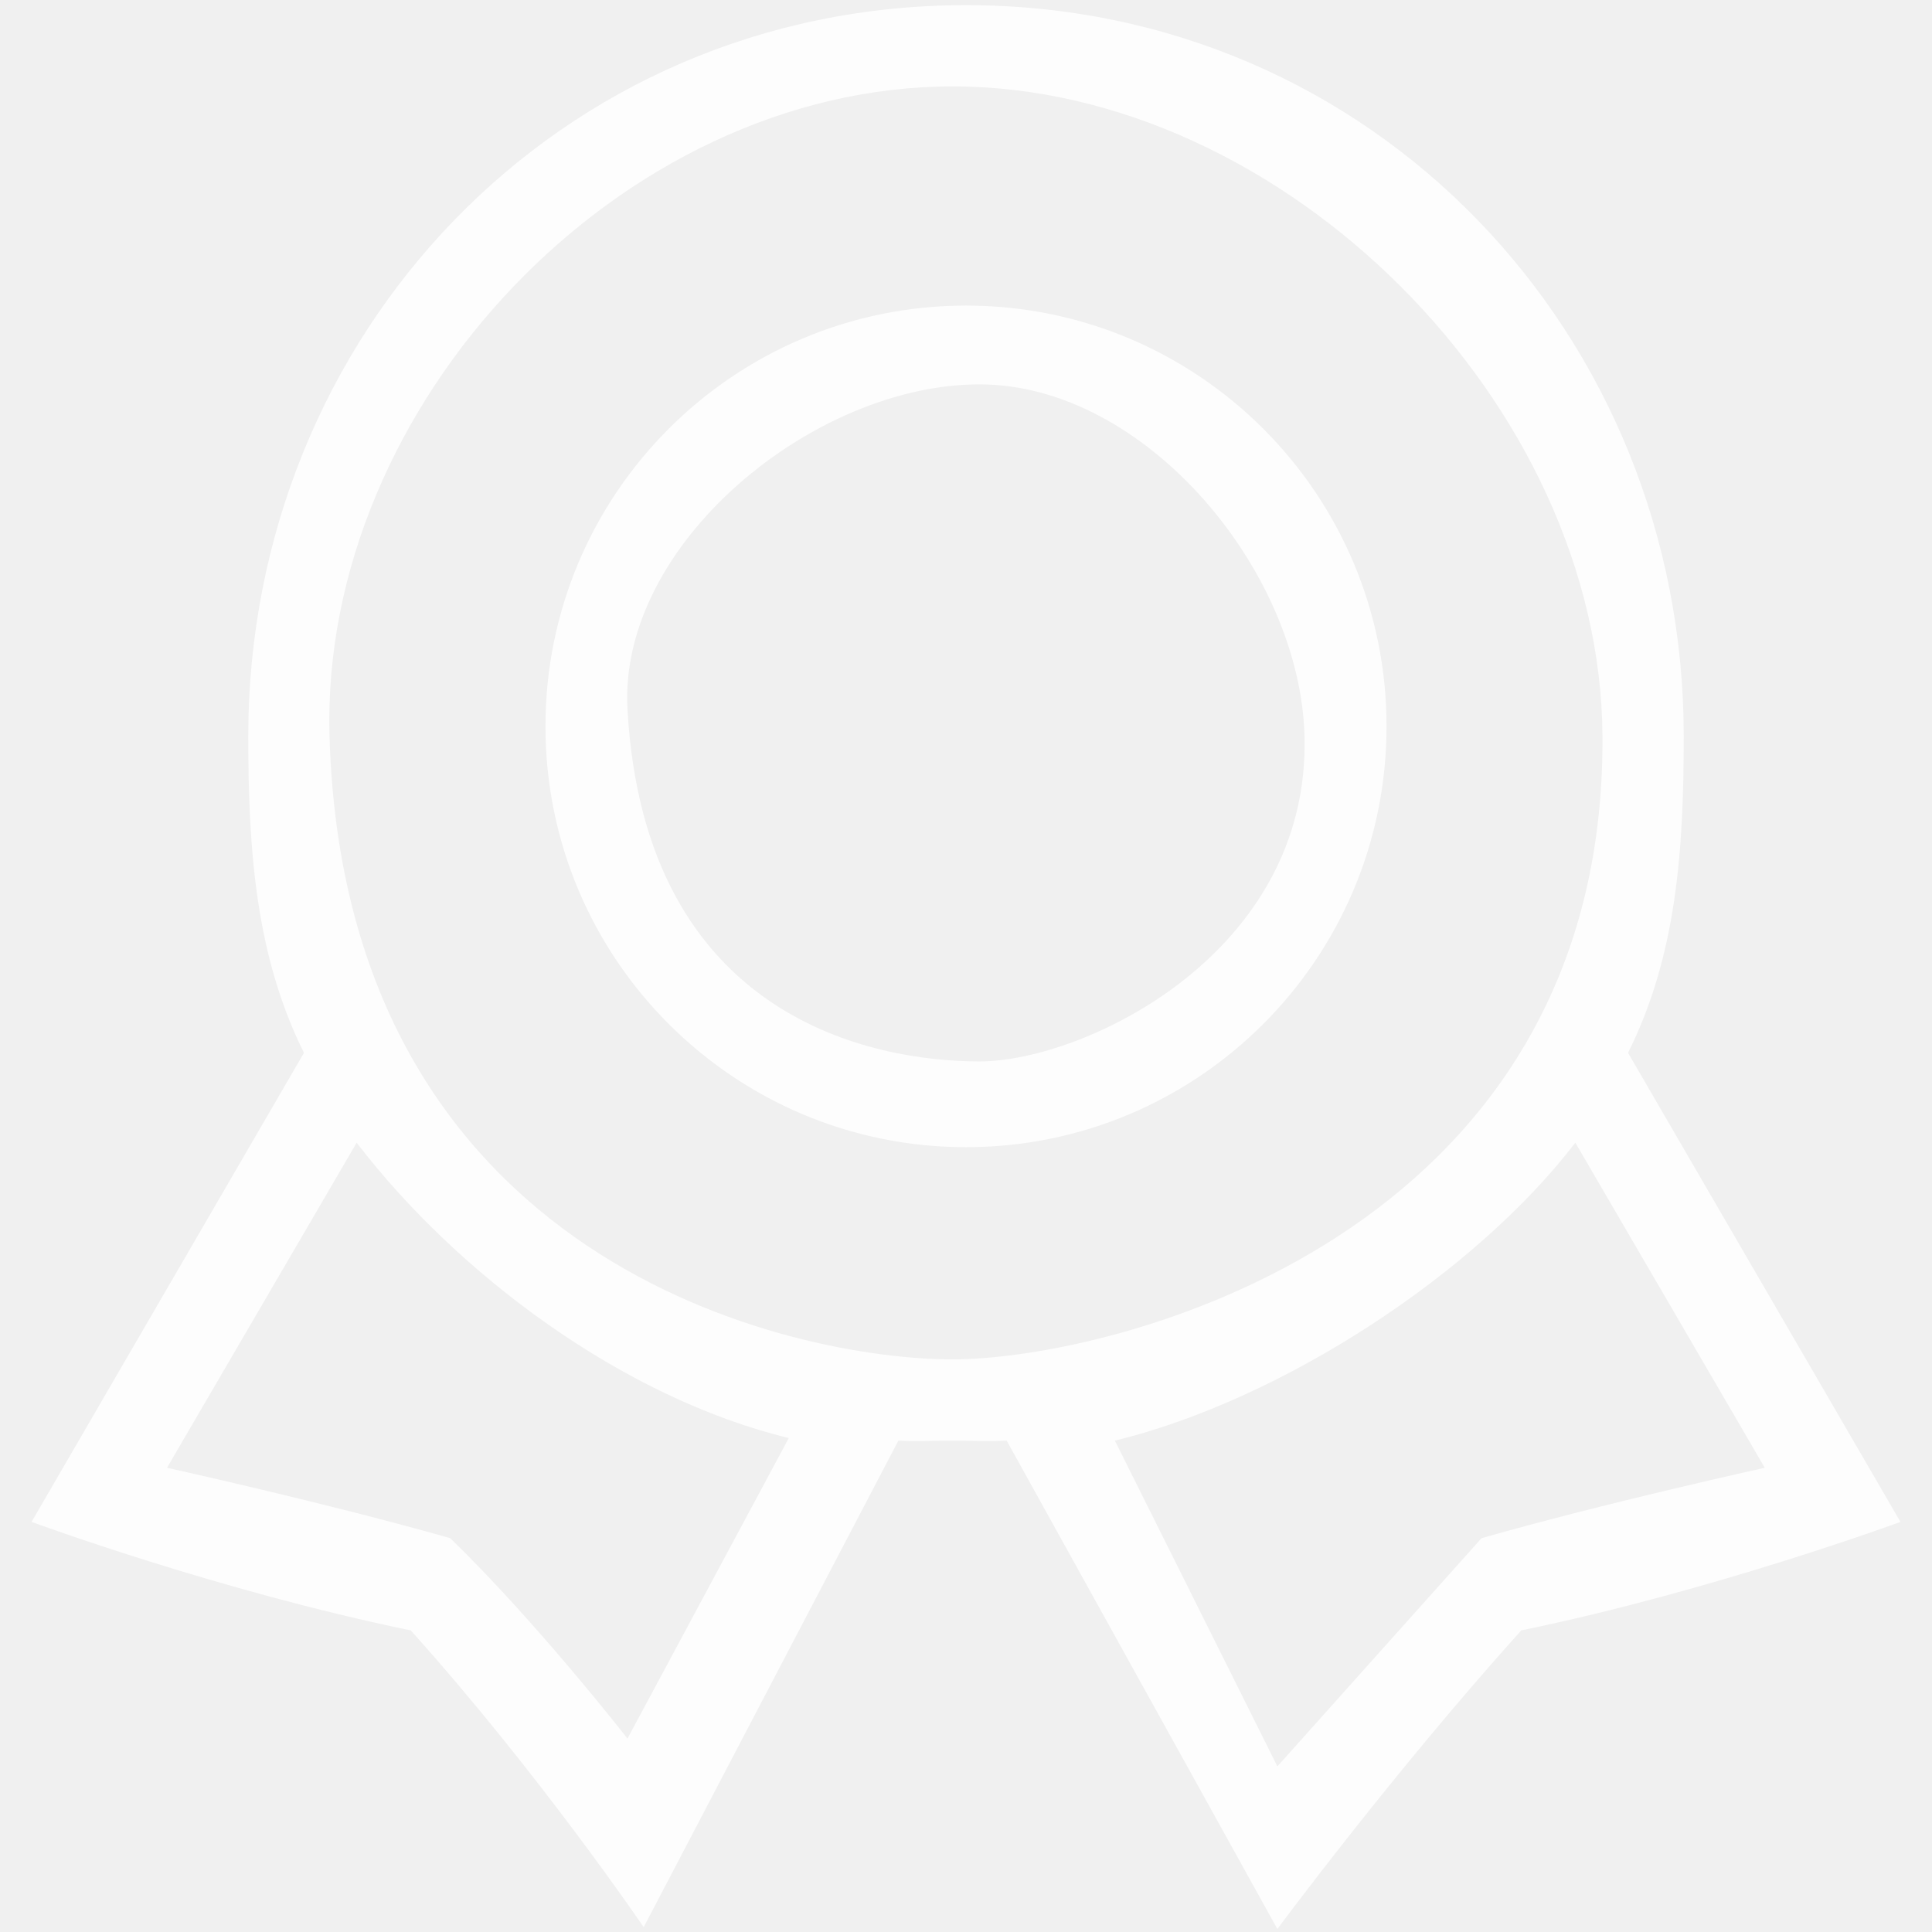
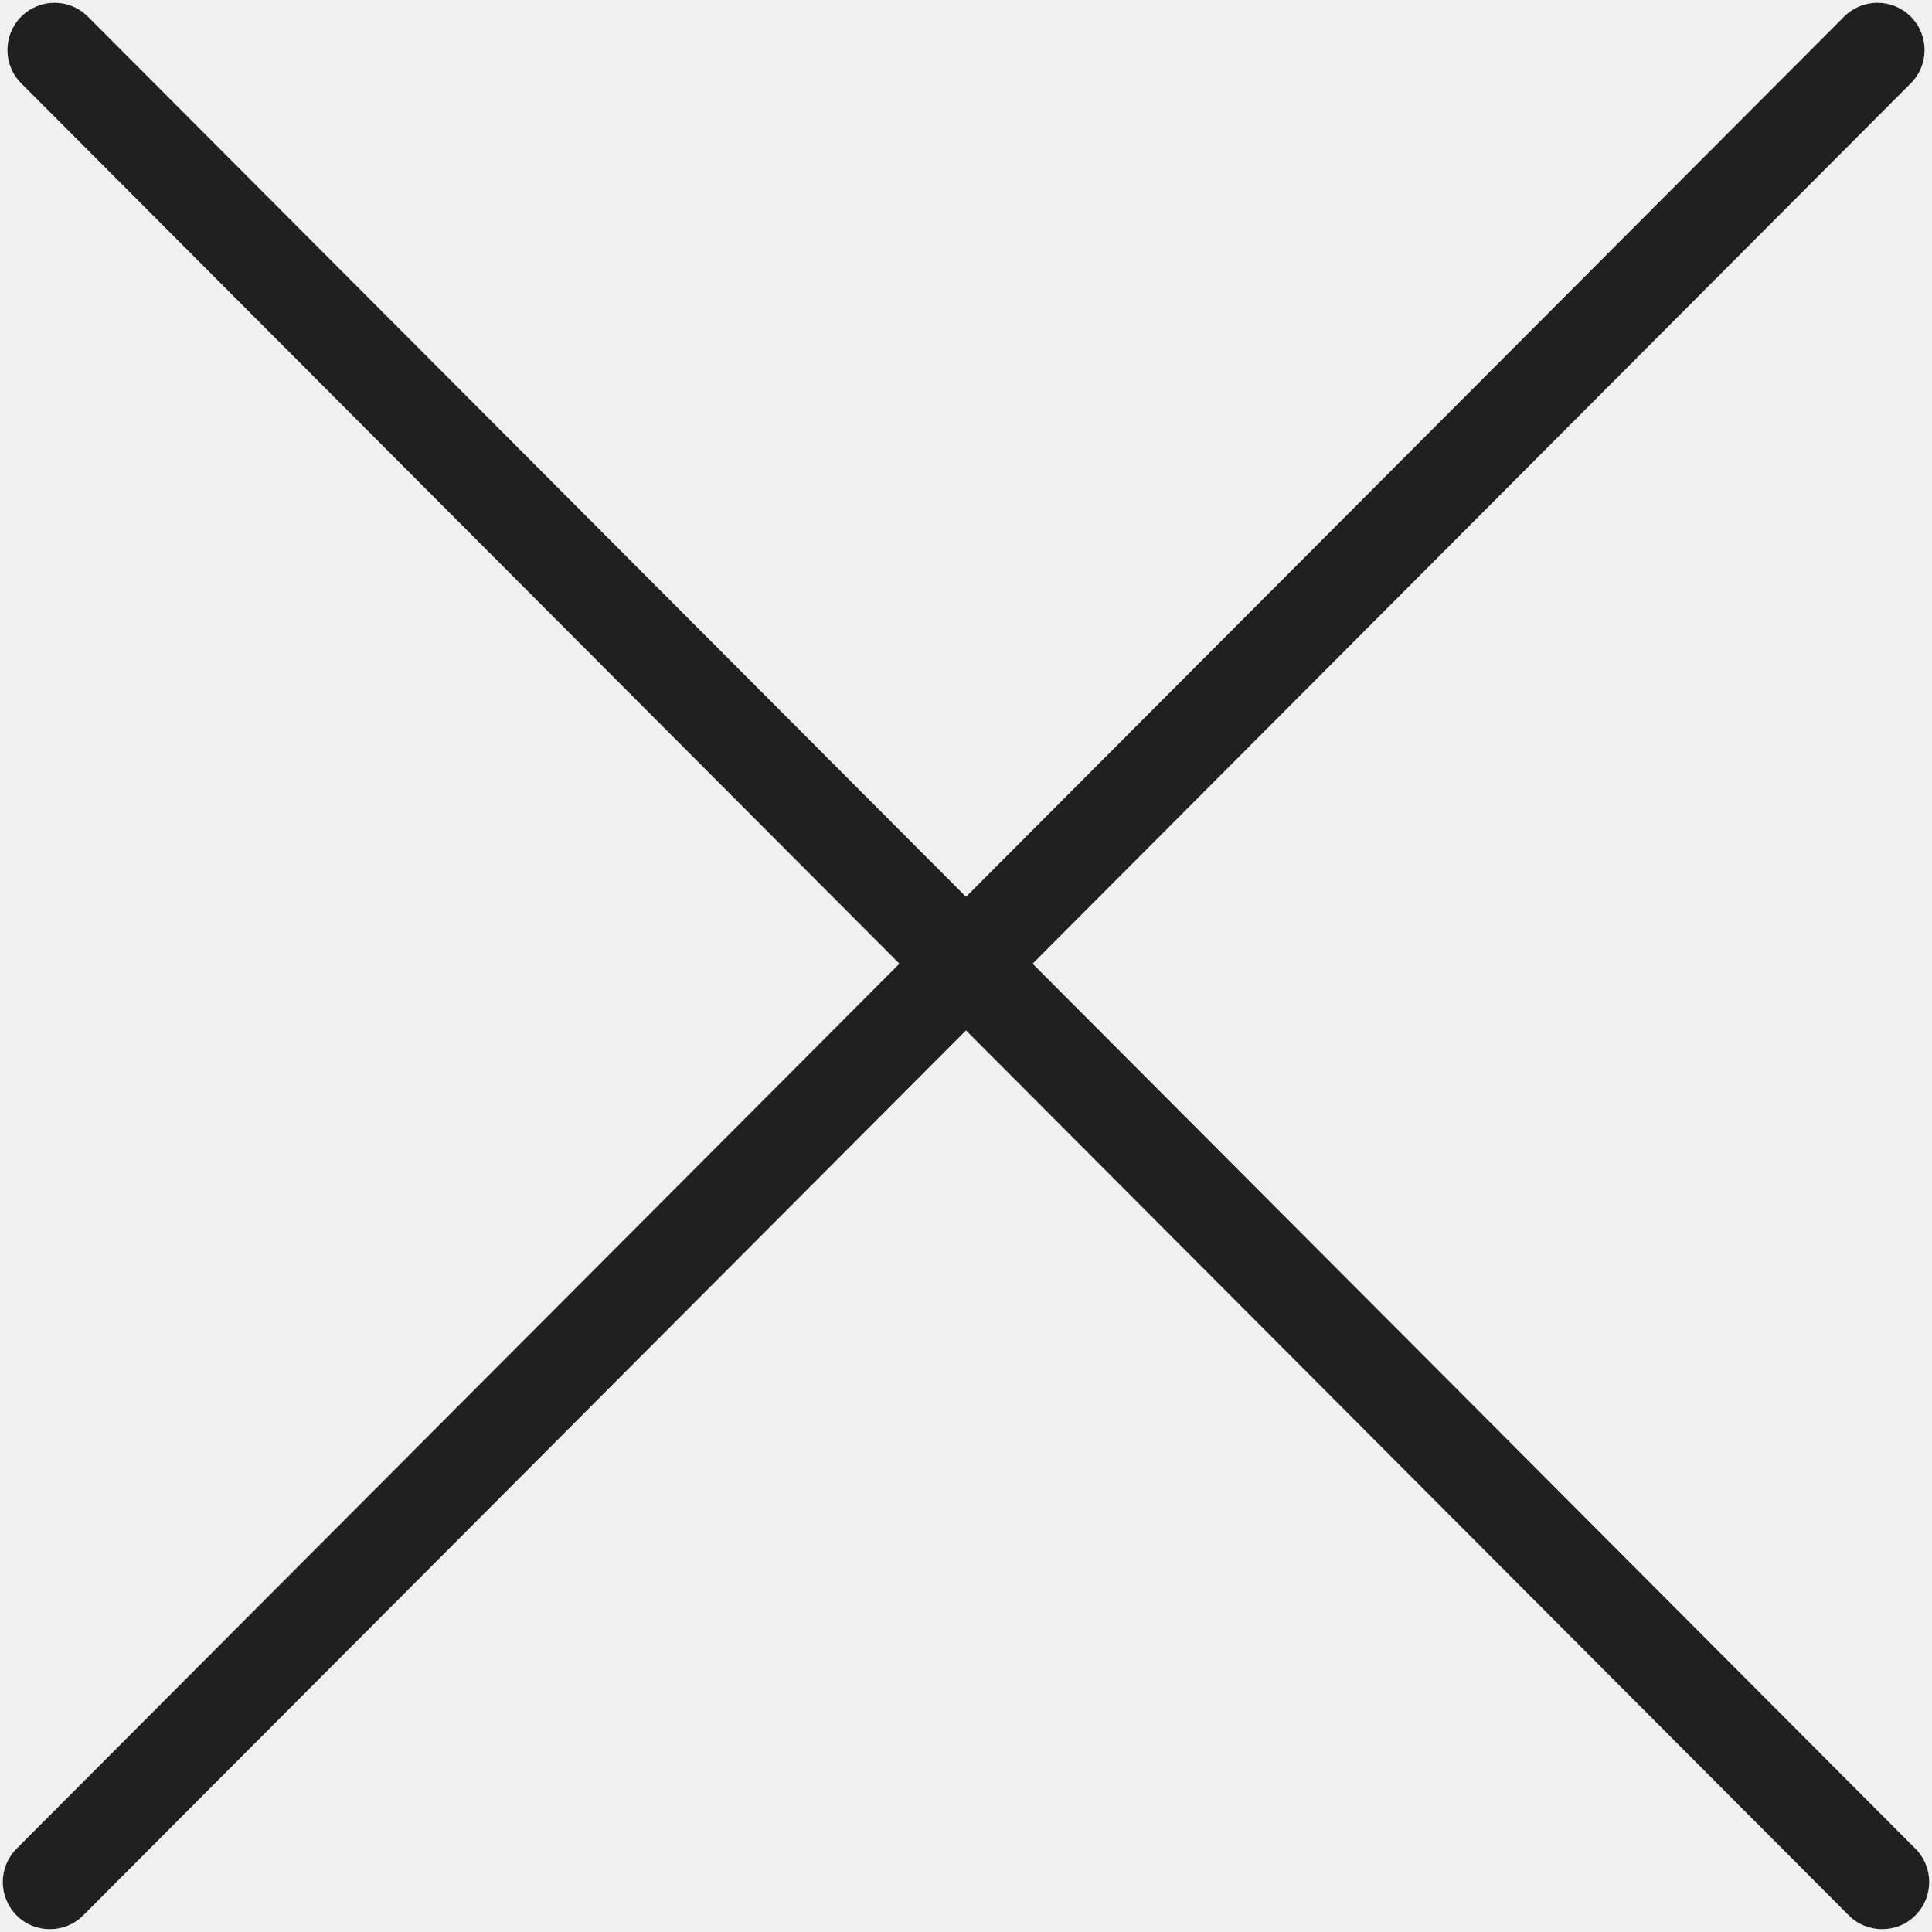
- <svg xmlns="http://www.w3.org/2000/svg" version="1.1" width="18px" height="18px">
-   <g transform="matrix(1 0 0 1 -16 -195 )">
-     <path d="M 17.706 14.179  L 15.168 9.809  C 15.618 8.907  15.687 7.933  15.687 6.86  C 15.687 3.118  12.797 0.048  9 0.048  C 5.203 0.048  2.313 3.118  2.313 6.86  C 2.313 7.933  2.384 8.907  2.832 9.809  L 0.294 14.179  C 0.294 14.179  2.031 14.82  3.827 15.19  C 5.024 16.522  5.997 17.955  5.997 17.955  L 8.37 13.422  C 8.515 13.431  8.727 13.422  8.875 13.422  C 9.022 13.422  9.234 13.431  9.379 13.422  L 11.901 17.972  C 11.901 17.972  12.974 16.522  14.173 15.19  C 15.969 14.82  17.706 14.179  17.706 14.179  Z M 7.349 13.398  L 5.846 16.198  C 5.846 16.198  5.004 15.116  4.195 14.331  C 3.048 14.004  1.556 13.675  1.556 13.675  L 3.323 10.646  C 4.258 11.867  5.796 13.02  7.349 13.398  Z M 14.93 6.86  C 14.958 11.54  10.352 12.665  8.875 12.665  C 7.397 12.665  3.213 11.78  3.07 6.86  C 2.981 3.767  5.787 0.805  8.875 0.805  C 11.962 0.805  14.913 3.767  14.93 6.86  Z M 13.803 14.331  L 11.901 16.457  L 10.387 13.422  C 11.94 13.044  13.742 11.867  14.677 10.646  L 16.442 13.675  C 16.442 13.675  14.947 14.004  13.803 14.331  Z M 12.918 6.767  C 12.918 4.602  11.163 2.847  9 2.847  C 6.837 2.847  5.082 4.602  5.082 6.767  C 5.082 8.933  6.837 10.688  9 10.688  C 11.163 10.688  12.918 8.933  12.918 6.767  Z M 12.154 6.86  C 12.206 8.887  10.099 9.889  9.125 9.889  C 8.154 9.889  6.008 9.504  5.846 6.609  C 5.759 5.067  7.581 3.581  9.125 3.581  C 10.67 3.581  12.115 5.316  12.154 6.86  Z " fill-rule="nonzero" fill="#ffffff" stroke="none" fill-opacity="0.867" transform="matrix(1 0 0 1 16 195 )" />
+ <svg xmlns="http://www.w3.org/2000/svg" version="1.1" width="15px" height="15px">
+   <g transform="matrix(1 0 0 1 -463 -275 )">
+     <path d="M 14.871 14.871  C 15.014 14.728  15.014 14.496  14.871 14.353  L 8.017 7.482  L 14.835 0.647  C 14.978 0.504  14.978 0.272  14.835 0.129  C 14.692 -0.014  14.461 -0.014  14.318 0.129  L 7.5 6.963  L 0.682 0.129  C 0.539 -0.014  0.308 -0.014  0.165 0.129  C 0.022 0.272  0.022 0.504  0.165 0.647  L 6.983 7.482  L 0.129 14.353  C -0.014 14.496  -0.014 14.728  0.129 14.871  C 0.2 14.943  0.294 14.978  0.387 14.978  C 0.481 14.978  0.574 14.943  0.646 14.871  L 7.5 8  L 14.354 14.871  C 14.426 14.943  14.519 14.978  14.613 14.978  C 14.706 14.978  14.8 14.943  14.871 14.871  Z " fill-rule="nonzero" fill="#000000" stroke="none" fill-opacity="0.867" transform="matrix(1 0 0 1 463 275 )" />
  </g>
</svg>
